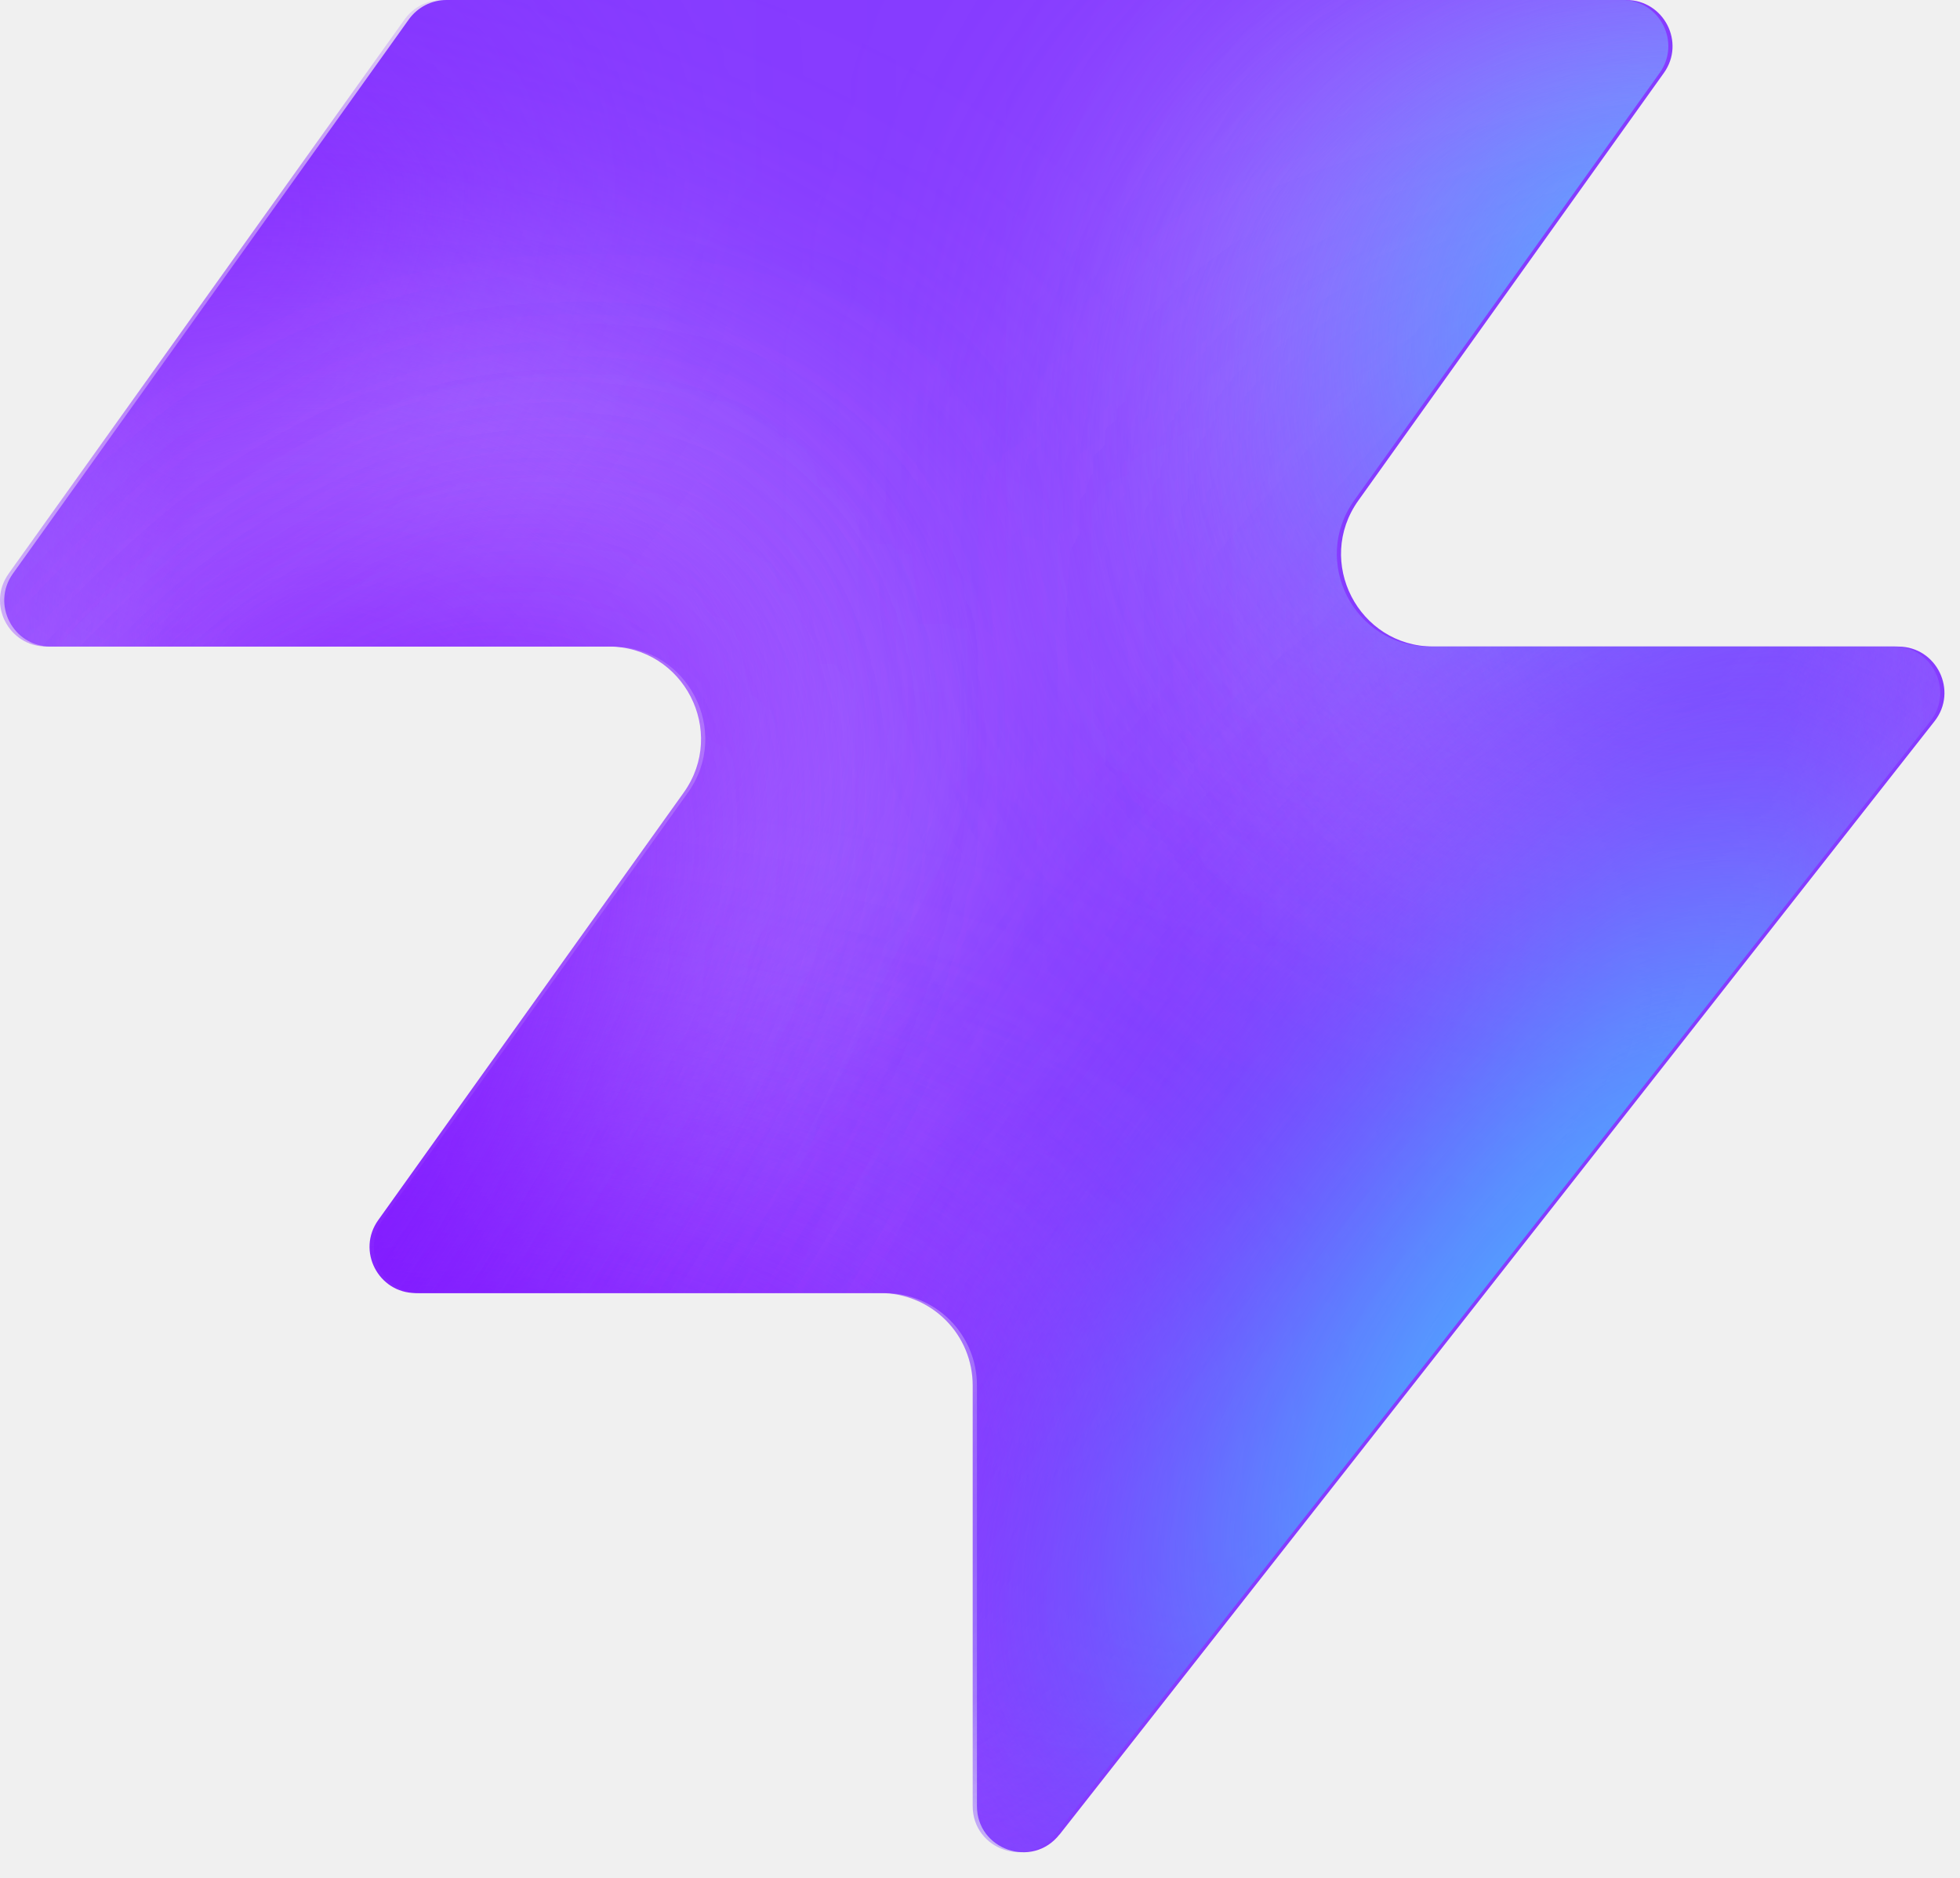
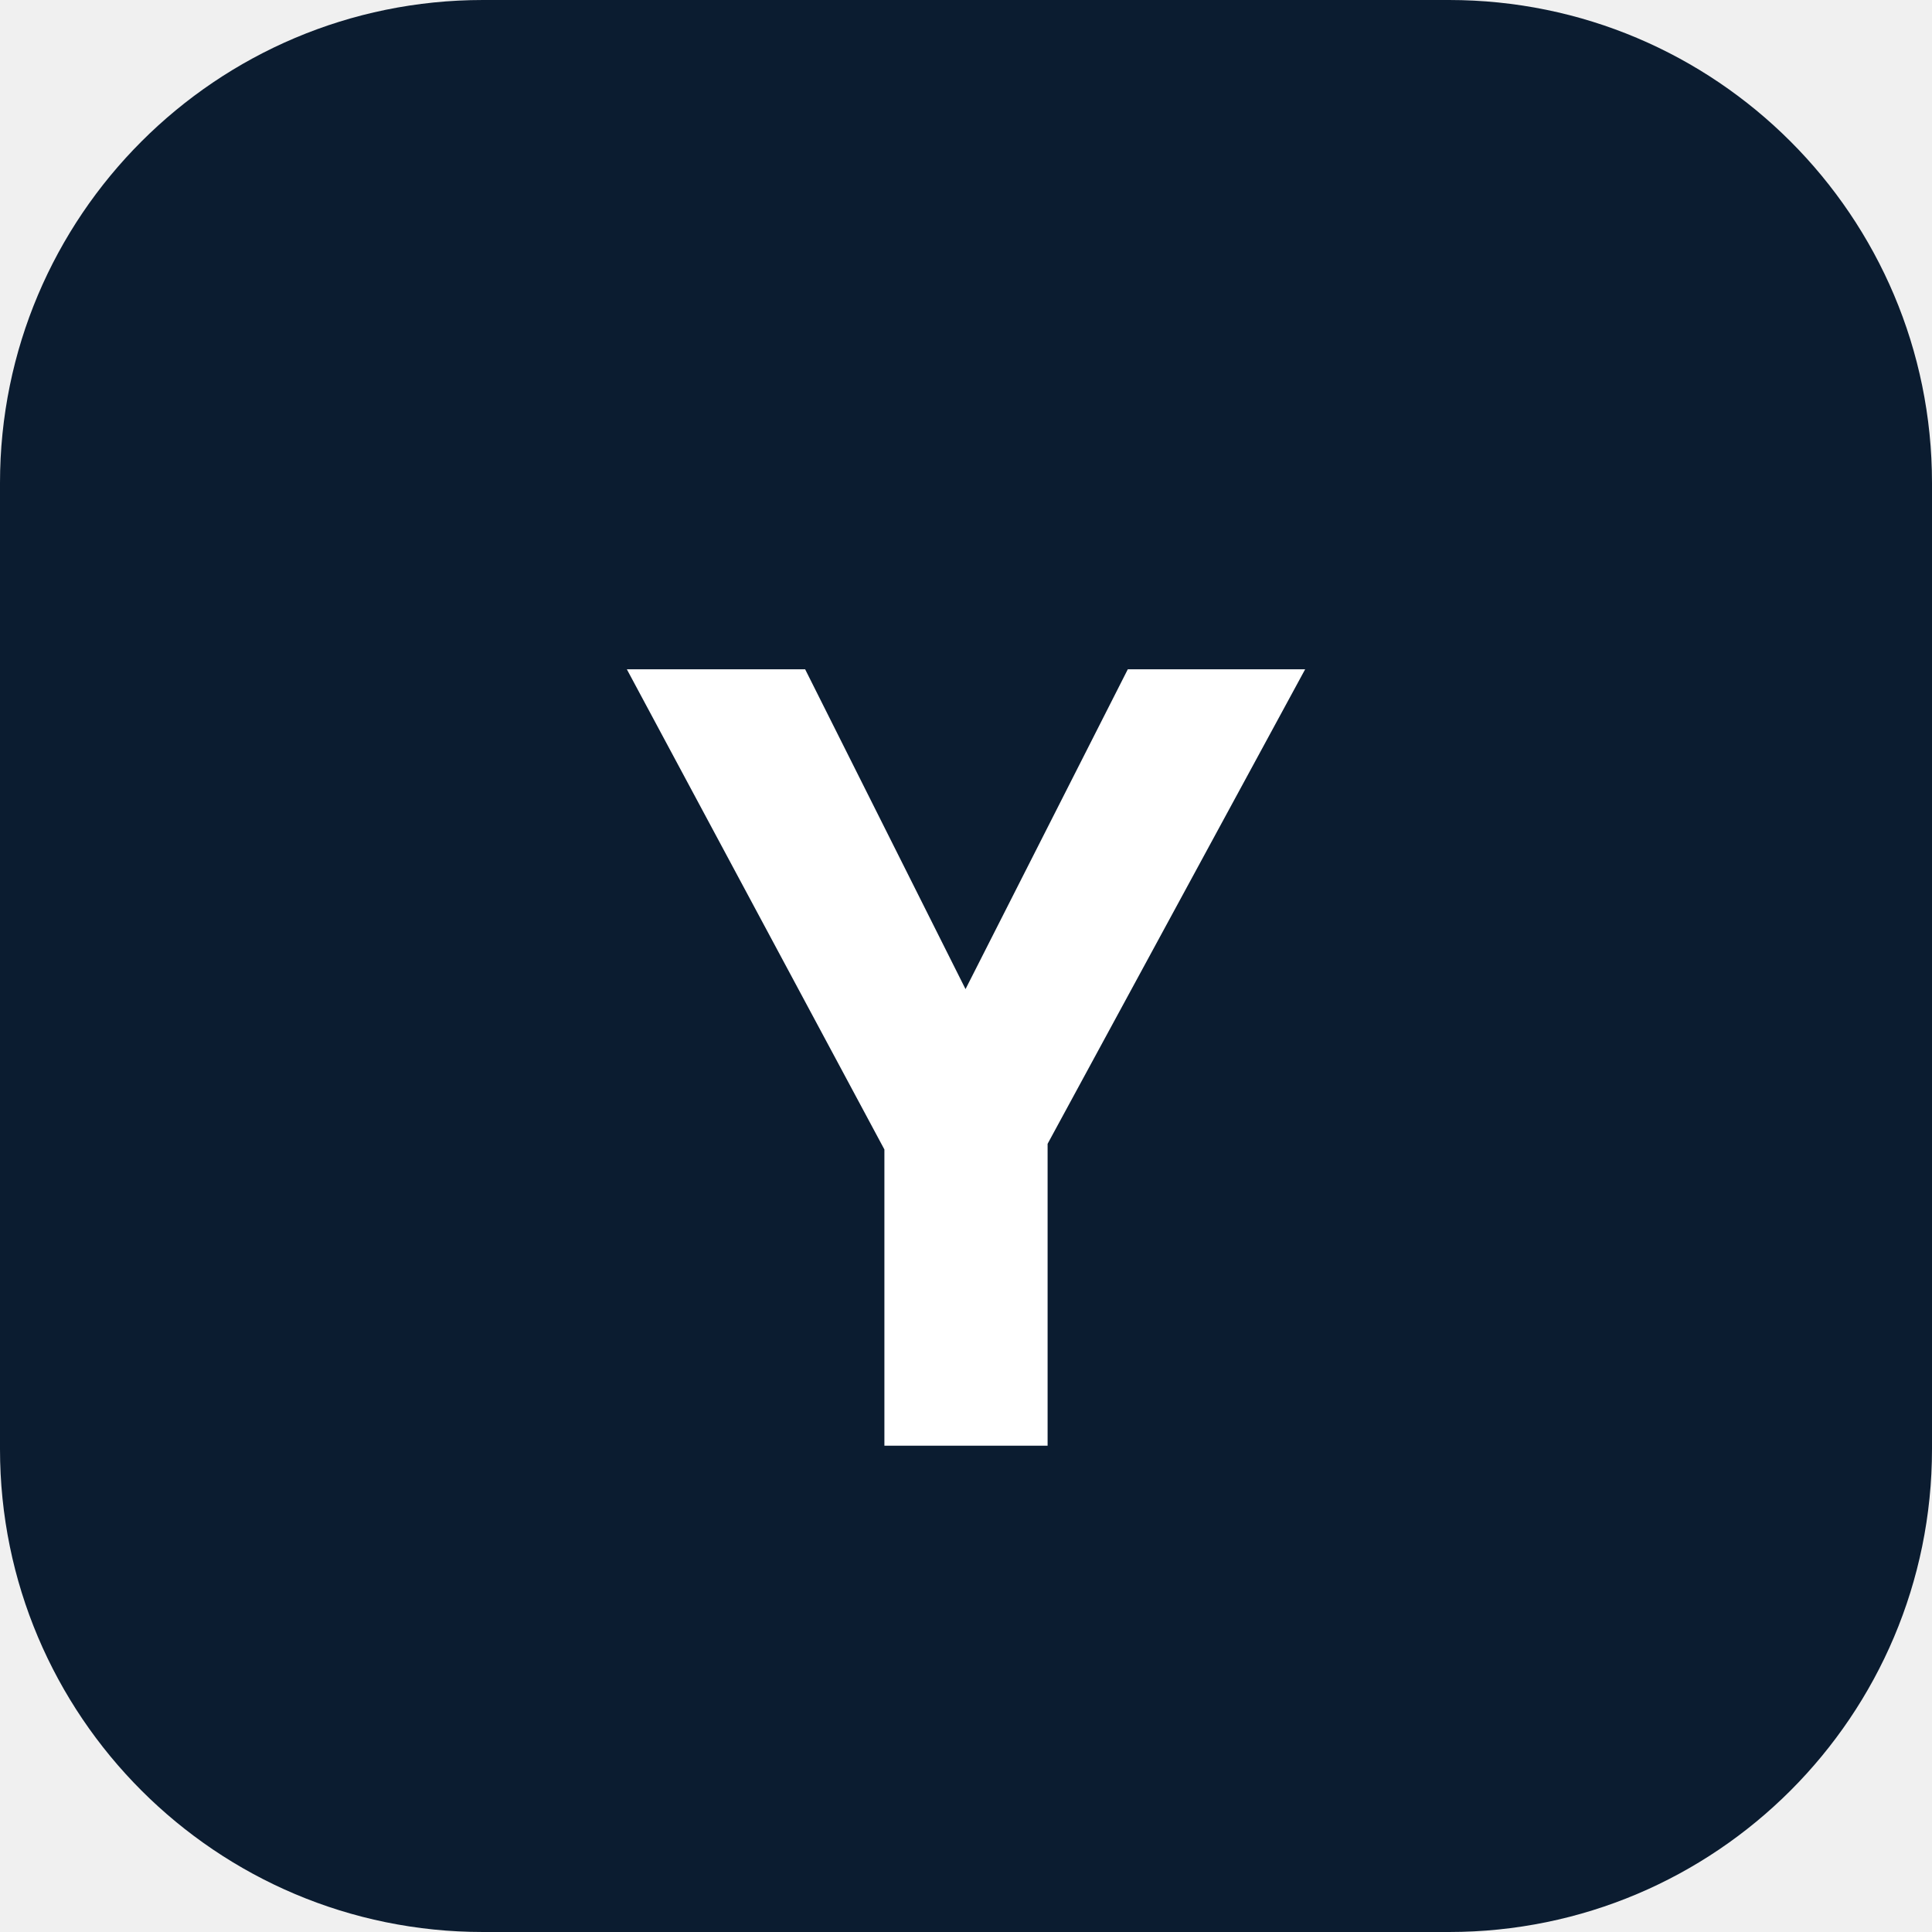
- <svg xmlns="http://www.w3.org/2000/svg" width="48" height="46" fill="none" viewBox="0 0 48 46">
-   <path fill="#863bff" d="M25.946 44.938c-.664.845-2.021.375-2.021-.698V33.937a2.26 2.26 0 0 0-2.262-2.262H10.287c-.92 0-1.456-1.04-.92-1.788l7.48-10.471c1.07-1.497 0-3.578-1.842-3.578H1.237c-.92 0-1.456-1.04-.92-1.788L10.013.474c.214-.297.556-.474.92-.474h28.894c.92 0 1.456 1.04.92 1.788l-7.48 10.471c-1.07 1.498 0 3.579 1.842 3.579h11.377c.943 0 1.473 1.088.89 1.83L25.947 44.94z" style="fill:#863bff;fill:color(display-p3 .525 .23 1);fill-opacity:1" />
-   <mask id="a" width="48" height="46" x="0" y="0" maskUnits="userSpaceOnUse" style="mask-type:alpha">
-     <path fill="#000" d="M25.842 44.938c-.664.844-2.021.375-2.021-.698V33.937a2.26 2.26 0 0 0-2.262-2.262H10.183c-.92 0-1.456-1.04-.92-1.788l7.48-10.471c1.07-1.498 0-3.579-1.842-3.579H1.133c-.92 0-1.456-1.04-.92-1.787L9.91.473c.214-.297.556-.474.92-.474h28.894c.92 0 1.456 1.04.92 1.788l-7.48 10.471c-1.07 1.498 0 3.578 1.842 3.578h11.377c.943 0 1.473 1.088.89 1.832L25.843 44.94z" style="fill:#000;fill-opacity:1" />
-   </mask>
-   <g mask="url(#a)">
-     <g filter="url(#b)">
-       <ellipse cx="5.508" cy="14.704" fill="#ede6ff" rx="5.508" ry="14.704" style="fill:#ede6ff;fill:color(display-p3 .927 .903 1);fill-opacity:1" transform="matrix(.00324 1 1 -.00324 -4.47 31.516)" />
-     </g>
-     <g filter="url(#c)">
-       <ellipse cx="10.399" cy="29.851" fill="#ede6ff" rx="10.399" ry="29.851" style="fill:#ede6ff;fill:color(display-p3 .927 .903 1);fill-opacity:1" transform="matrix(.00324 1 1 -.00324 -39.328 7.883)" />
-     </g>
-     <g filter="url(#d)">
-       <ellipse cx="5.508" cy="30.487" fill="#7e14ff" rx="5.508" ry="30.487" style="fill:#7e14ff;fill:color(display-p3 .492 .077 1);fill-opacity:1" transform="rotate(89.814 -25.913 -14.639)scale(1 -1)" />
-     </g>
-     <g filter="url(#e)">
-       <ellipse cx="5.508" cy="30.599" fill="#7e14ff" rx="5.508" ry="30.599" style="fill:#7e14ff;fill:color(display-p3 .492 .077 1);fill-opacity:1" transform="rotate(89.814 -32.644 -3.334)scale(1 -1)" />
-     </g>
-     <g filter="url(#f)">
-       <ellipse cx="5.508" cy="30.599" fill="#7e14ff" rx="5.508" ry="30.599" style="fill:#7e14ff;fill:color(display-p3 .492 .077 1);fill-opacity:1" transform="matrix(.00324 1 1 -.00324 -34.34 30.47)" />
-     </g>
-     <g filter="url(#g)">
-       <ellipse cx="14.072" cy="22.078" fill="#ede6ff" rx="14.072" ry="22.078" style="fill:#ede6ff;fill:color(display-p3 .927 .903 1);fill-opacity:1" transform="rotate(93.35 24.506 48.493)scale(-1 1)" />
-     </g>
-     <g filter="url(#h)">
-       <ellipse cx="3.47" cy="21.501" fill="#7e14ff" rx="3.47" ry="21.501" style="fill:#7e14ff;fill:color(display-p3 .492 .077 1);fill-opacity:1" transform="rotate(89.009 28.708 47.59)scale(-1 1)" />
-     </g>
-     <g filter="url(#i)">
-       <ellipse cx="3.47" cy="21.501" fill="#7e14ff" rx="3.47" ry="21.501" style="fill:#7e14ff;fill:color(display-p3 .492 .077 1);fill-opacity:1" transform="rotate(89.009 28.708 47.59)scale(-1 1)" />
-     </g>
-     <g filter="url(#j)">
-       <ellipse cx=".387" cy="8.972" fill="#7e14ff" rx="4.407" ry="29.108" style="fill:#7e14ff;fill:color(display-p3 .492 .077 1);fill-opacity:1" transform="rotate(39.51 .387 8.972)" />
-     </g>
-     <g filter="url(#k)">
-       <ellipse cx="47.523" cy="-6.092" fill="#7e14ff" rx="4.407" ry="29.108" style="fill:#7e14ff;fill:color(display-p3 .492 .077 1);fill-opacity:1" transform="rotate(37.892 47.523 -6.092)" />
-     </g>
-     <g filter="url(#l)">
-       <ellipse cx="41.412" cy="6.333" fill="#47bfff" rx="5.971" ry="9.665" style="fill:#47bfff;fill:color(display-p3 .28 .748 1);fill-opacity:1" transform="rotate(37.892 41.412 6.333)" />
-     </g>
-     <g filter="url(#m)">
-       <ellipse cx="-1.879" cy="38.332" fill="#7e14ff" rx="4.407" ry="29.108" style="fill:#7e14ff;fill:color(display-p3 .492 .077 1);fill-opacity:1" transform="rotate(37.892 -1.88 38.332)" />
-     </g>
-     <g filter="url(#n)">
-       <ellipse cx="-1.879" cy="38.332" fill="#7e14ff" rx="4.407" ry="29.108" style="fill:#7e14ff;fill:color(display-p3 .492 .077 1);fill-opacity:1" transform="rotate(37.892 -1.88 38.332)" />
-     </g>
-     <g filter="url(#o)">
-       <ellipse cx="35.651" cy="29.907" fill="#7e14ff" rx="4.407" ry="29.108" style="fill:#7e14ff;fill:color(display-p3 .492 .077 1);fill-opacity:1" transform="rotate(37.892 35.651 29.907)" />
-     </g>
-     <g filter="url(#p)">
-       <ellipse cx="38.418" cy="32.4" fill="#47bfff" rx="5.971" ry="15.297" style="fill:#47bfff;fill:color(display-p3 .28 .748 1);fill-opacity:1" transform="rotate(37.892 38.418 32.4)" />
-     </g>
-   </g>
-   <defs>
-     <filter id="b" width="60.045" height="41.654" x="-19.77" y="16.149" color-interpolation-filters="sRGB" filterUnits="userSpaceOnUse">
-       <feFlood flood-opacity="0" result="BackgroundImageFix" />
-       <feBlend in="SourceGraphic" in2="BackgroundImageFix" result="shape" />
-       <feGaussianBlur result="effect1_foregroundBlur_2002_17158" stdDeviation="7.659" />
-     </filter>
-     <filter id="c" width="90.34" height="51.437" x="-54.613" y="-7.533" color-interpolation-filters="sRGB" filterUnits="userSpaceOnUse">
-       <feFlood flood-opacity="0" result="BackgroundImageFix" />
-       <feBlend in="SourceGraphic" in2="BackgroundImageFix" result="shape" />
-       <feGaussianBlur result="effect1_foregroundBlur_2002_17158" stdDeviation="7.659" />
-     </filter>
-     <filter id="d" width="79.355" height="29.4" x="-49.64" y="2.03" color-interpolation-filters="sRGB" filterUnits="userSpaceOnUse">
-       <feFlood flood-opacity="0" result="BackgroundImageFix" />
-       <feBlend in="SourceGraphic" in2="BackgroundImageFix" result="shape" />
-       <feGaussianBlur result="effect1_foregroundBlur_2002_17158" stdDeviation="4.596" />
-     </filter>
-     <filter id="e" width="79.579" height="29.4" x="-45.045" y="20.029" color-interpolation-filters="sRGB" filterUnits="userSpaceOnUse">
-       <feFlood flood-opacity="0" result="BackgroundImageFix" />
-       <feBlend in="SourceGraphic" in2="BackgroundImageFix" result="shape" />
-       <feGaussianBlur result="effect1_foregroundBlur_2002_17158" stdDeviation="4.596" />
-     </filter>
-     <filter id="f" width="79.579" height="29.4" x="-43.513" y="21.178" color-interpolation-filters="sRGB" filterUnits="userSpaceOnUse">
-       <feFlood flood-opacity="0" result="BackgroundImageFix" />
-       <feBlend in="SourceGraphic" in2="BackgroundImageFix" result="shape" />
-       <feGaussianBlur result="effect1_foregroundBlur_2002_17158" stdDeviation="4.596" />
-     </filter>
-     <filter id="g" width="74.749" height="58.852" x="15.756" y="-17.901" color-interpolation-filters="sRGB" filterUnits="userSpaceOnUse">
-       <feFlood flood-opacity="0" result="BackgroundImageFix" />
-       <feBlend in="SourceGraphic" in2="BackgroundImageFix" result="shape" />
-       <feGaussianBlur result="effect1_foregroundBlur_2002_17158" stdDeviation="7.659" />
-     </filter>
-     <filter id="h" width="61.377" height="25.362" x="23.548" y="2.284" color-interpolation-filters="sRGB" filterUnits="userSpaceOnUse">
-       <feFlood flood-opacity="0" result="BackgroundImageFix" />
-       <feBlend in="SourceGraphic" in2="BackgroundImageFix" result="shape" />
-       <feGaussianBlur result="effect1_foregroundBlur_2002_17158" stdDeviation="4.596" />
-     </filter>
-     <filter id="i" width="61.377" height="25.362" x="23.548" y="2.284" color-interpolation-filters="sRGB" filterUnits="userSpaceOnUse">
-       <feFlood flood-opacity="0" result="BackgroundImageFix" />
-       <feBlend in="SourceGraphic" in2="BackgroundImageFix" result="shape" />
-       <feGaussianBlur result="effect1_foregroundBlur_2002_17158" stdDeviation="4.596" />
-     </filter>
-     <filter id="j" width="56.045" height="63.649" x="-27.636" y="-22.853" color-interpolation-filters="sRGB" filterUnits="userSpaceOnUse">
-       <feFlood flood-opacity="0" result="BackgroundImageFix" />
-       <feBlend in="SourceGraphic" in2="BackgroundImageFix" result="shape" />
-       <feGaussianBlur result="effect1_foregroundBlur_2002_17158" stdDeviation="4.596" />
-     </filter>
-     <filter id="k" width="54.814" height="64.646" x="20.116" y="-38.415" color-interpolation-filters="sRGB" filterUnits="userSpaceOnUse">
-       <feFlood flood-opacity="0" result="BackgroundImageFix" />
-       <feBlend in="SourceGraphic" in2="BackgroundImageFix" result="shape" />
-       <feGaussianBlur result="effect1_foregroundBlur_2002_17158" stdDeviation="4.596" />
-     </filter>
-     <filter id="l" width="33.541" height="35.313" x="24.641" y="-11.323" color-interpolation-filters="sRGB" filterUnits="userSpaceOnUse">
-       <feFlood flood-opacity="0" result="BackgroundImageFix" />
-       <feBlend in="SourceGraphic" in2="BackgroundImageFix" result="shape" />
-       <feGaussianBlur result="effect1_foregroundBlur_2002_17158" stdDeviation="4.596" />
-     </filter>
-     <filter id="m" width="54.814" height="64.646" x="-29.286" y="6.009" color-interpolation-filters="sRGB" filterUnits="userSpaceOnUse">
-       <feFlood flood-opacity="0" result="BackgroundImageFix" />
-       <feBlend in="SourceGraphic" in2="BackgroundImageFix" result="shape" />
-       <feGaussianBlur result="effect1_foregroundBlur_2002_17158" stdDeviation="4.596" />
-     </filter>
-     <filter id="n" width="54.814" height="64.646" x="-29.286" y="6.009" color-interpolation-filters="sRGB" filterUnits="userSpaceOnUse">
-       <feFlood flood-opacity="0" result="BackgroundImageFix" />
-       <feBlend in="SourceGraphic" in2="BackgroundImageFix" result="shape" />
-       <feGaussianBlur result="effect1_foregroundBlur_2002_17158" stdDeviation="4.596" />
-     </filter>
-     <filter id="o" width="54.814" height="64.646" x="8.244" y="-2.416" color-interpolation-filters="sRGB" filterUnits="userSpaceOnUse">
-       <feFlood flood-opacity="0" result="BackgroundImageFix" />
-       <feBlend in="SourceGraphic" in2="BackgroundImageFix" result="shape" />
-       <feGaussianBlur result="effect1_foregroundBlur_2002_17158" stdDeviation="4.596" />
-     </filter>
-     <filter id="p" width="39.409" height="43.623" x="18.713" y="10.588" color-interpolation-filters="sRGB" filterUnits="userSpaceOnUse">
-       <feFlood flood-opacity="0" result="BackgroundImageFix" />
-       <feBlend in="SourceGraphic" in2="BackgroundImageFix" result="shape" />
-       <feGaussianBlur result="effect1_foregroundBlur_2002_17158" stdDeviation="4.596" />
-     </filter>
-   </defs>
+ <svg xmlns="http://www.w3.org/2000/svg" viewBox="0 0 32 32" fill="none">
+   <rect width="32" height="32" rx="8" fill="#0b1c30" />
+   <text x="50%" y="53%" dominant-baseline="central" text-anchor="middle" font-family="system-ui, sans-serif" font-weight="800" font-size="18" fill="white">Y</text>
</svg>
